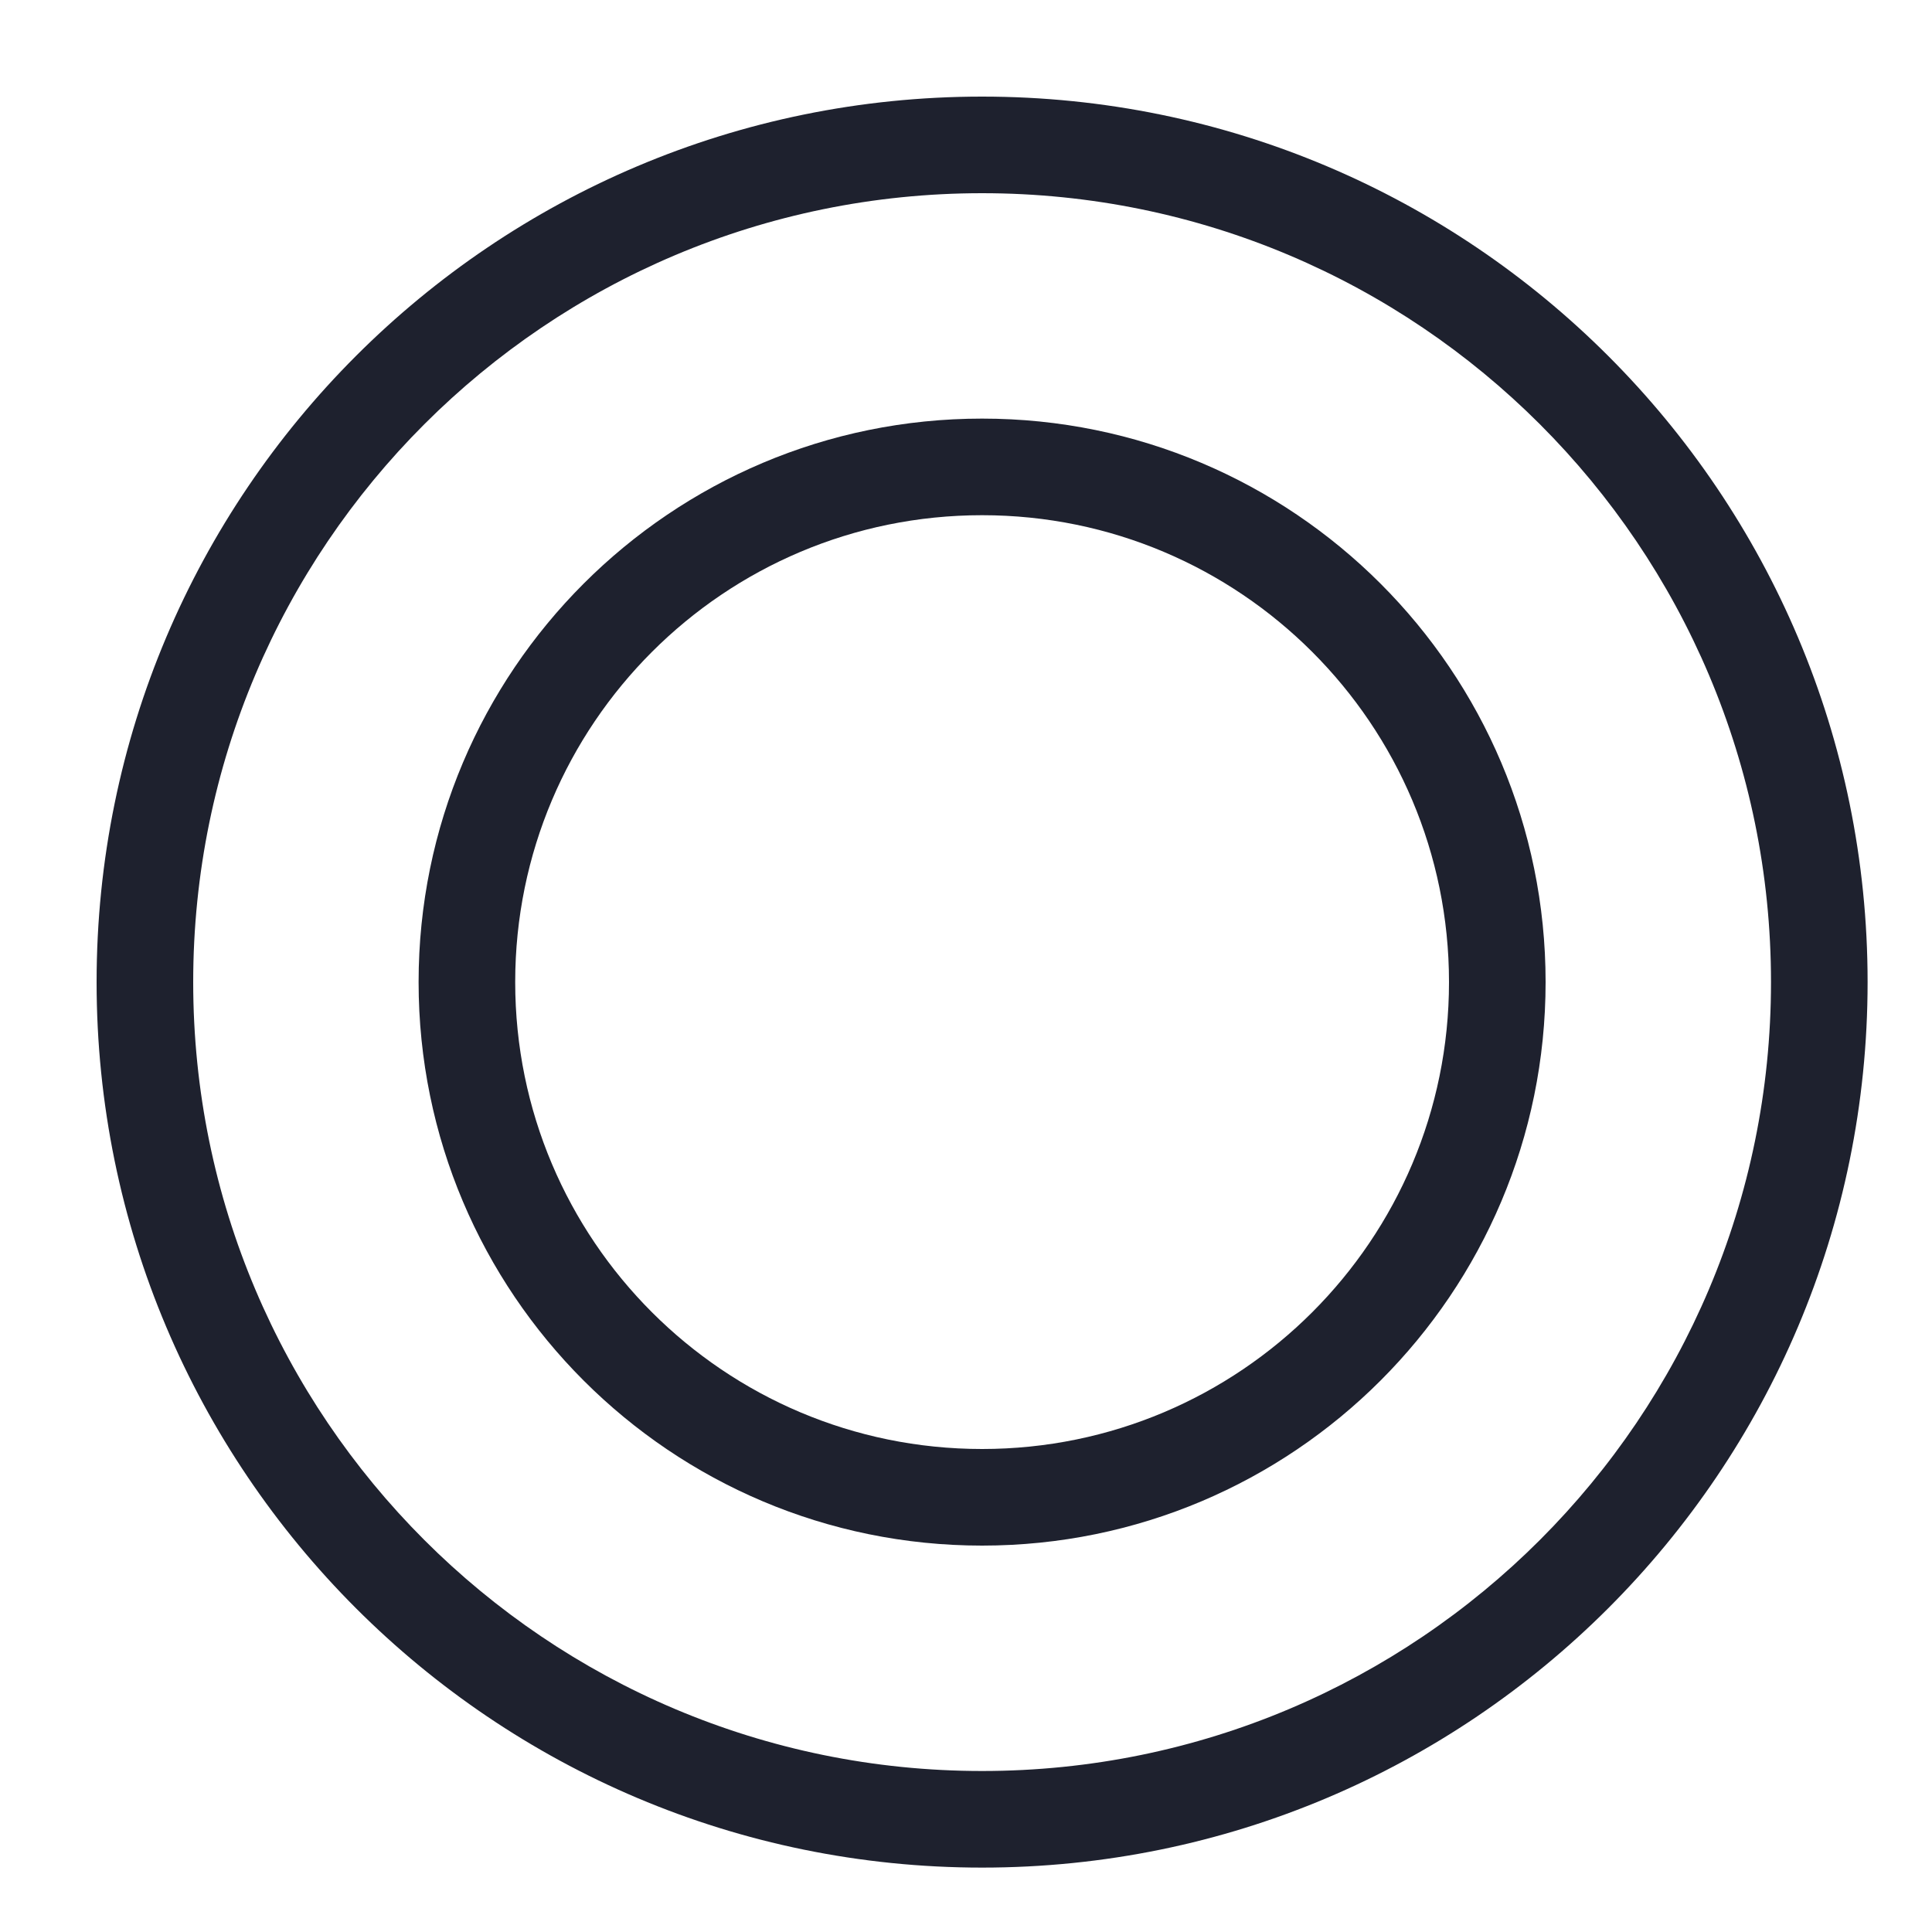
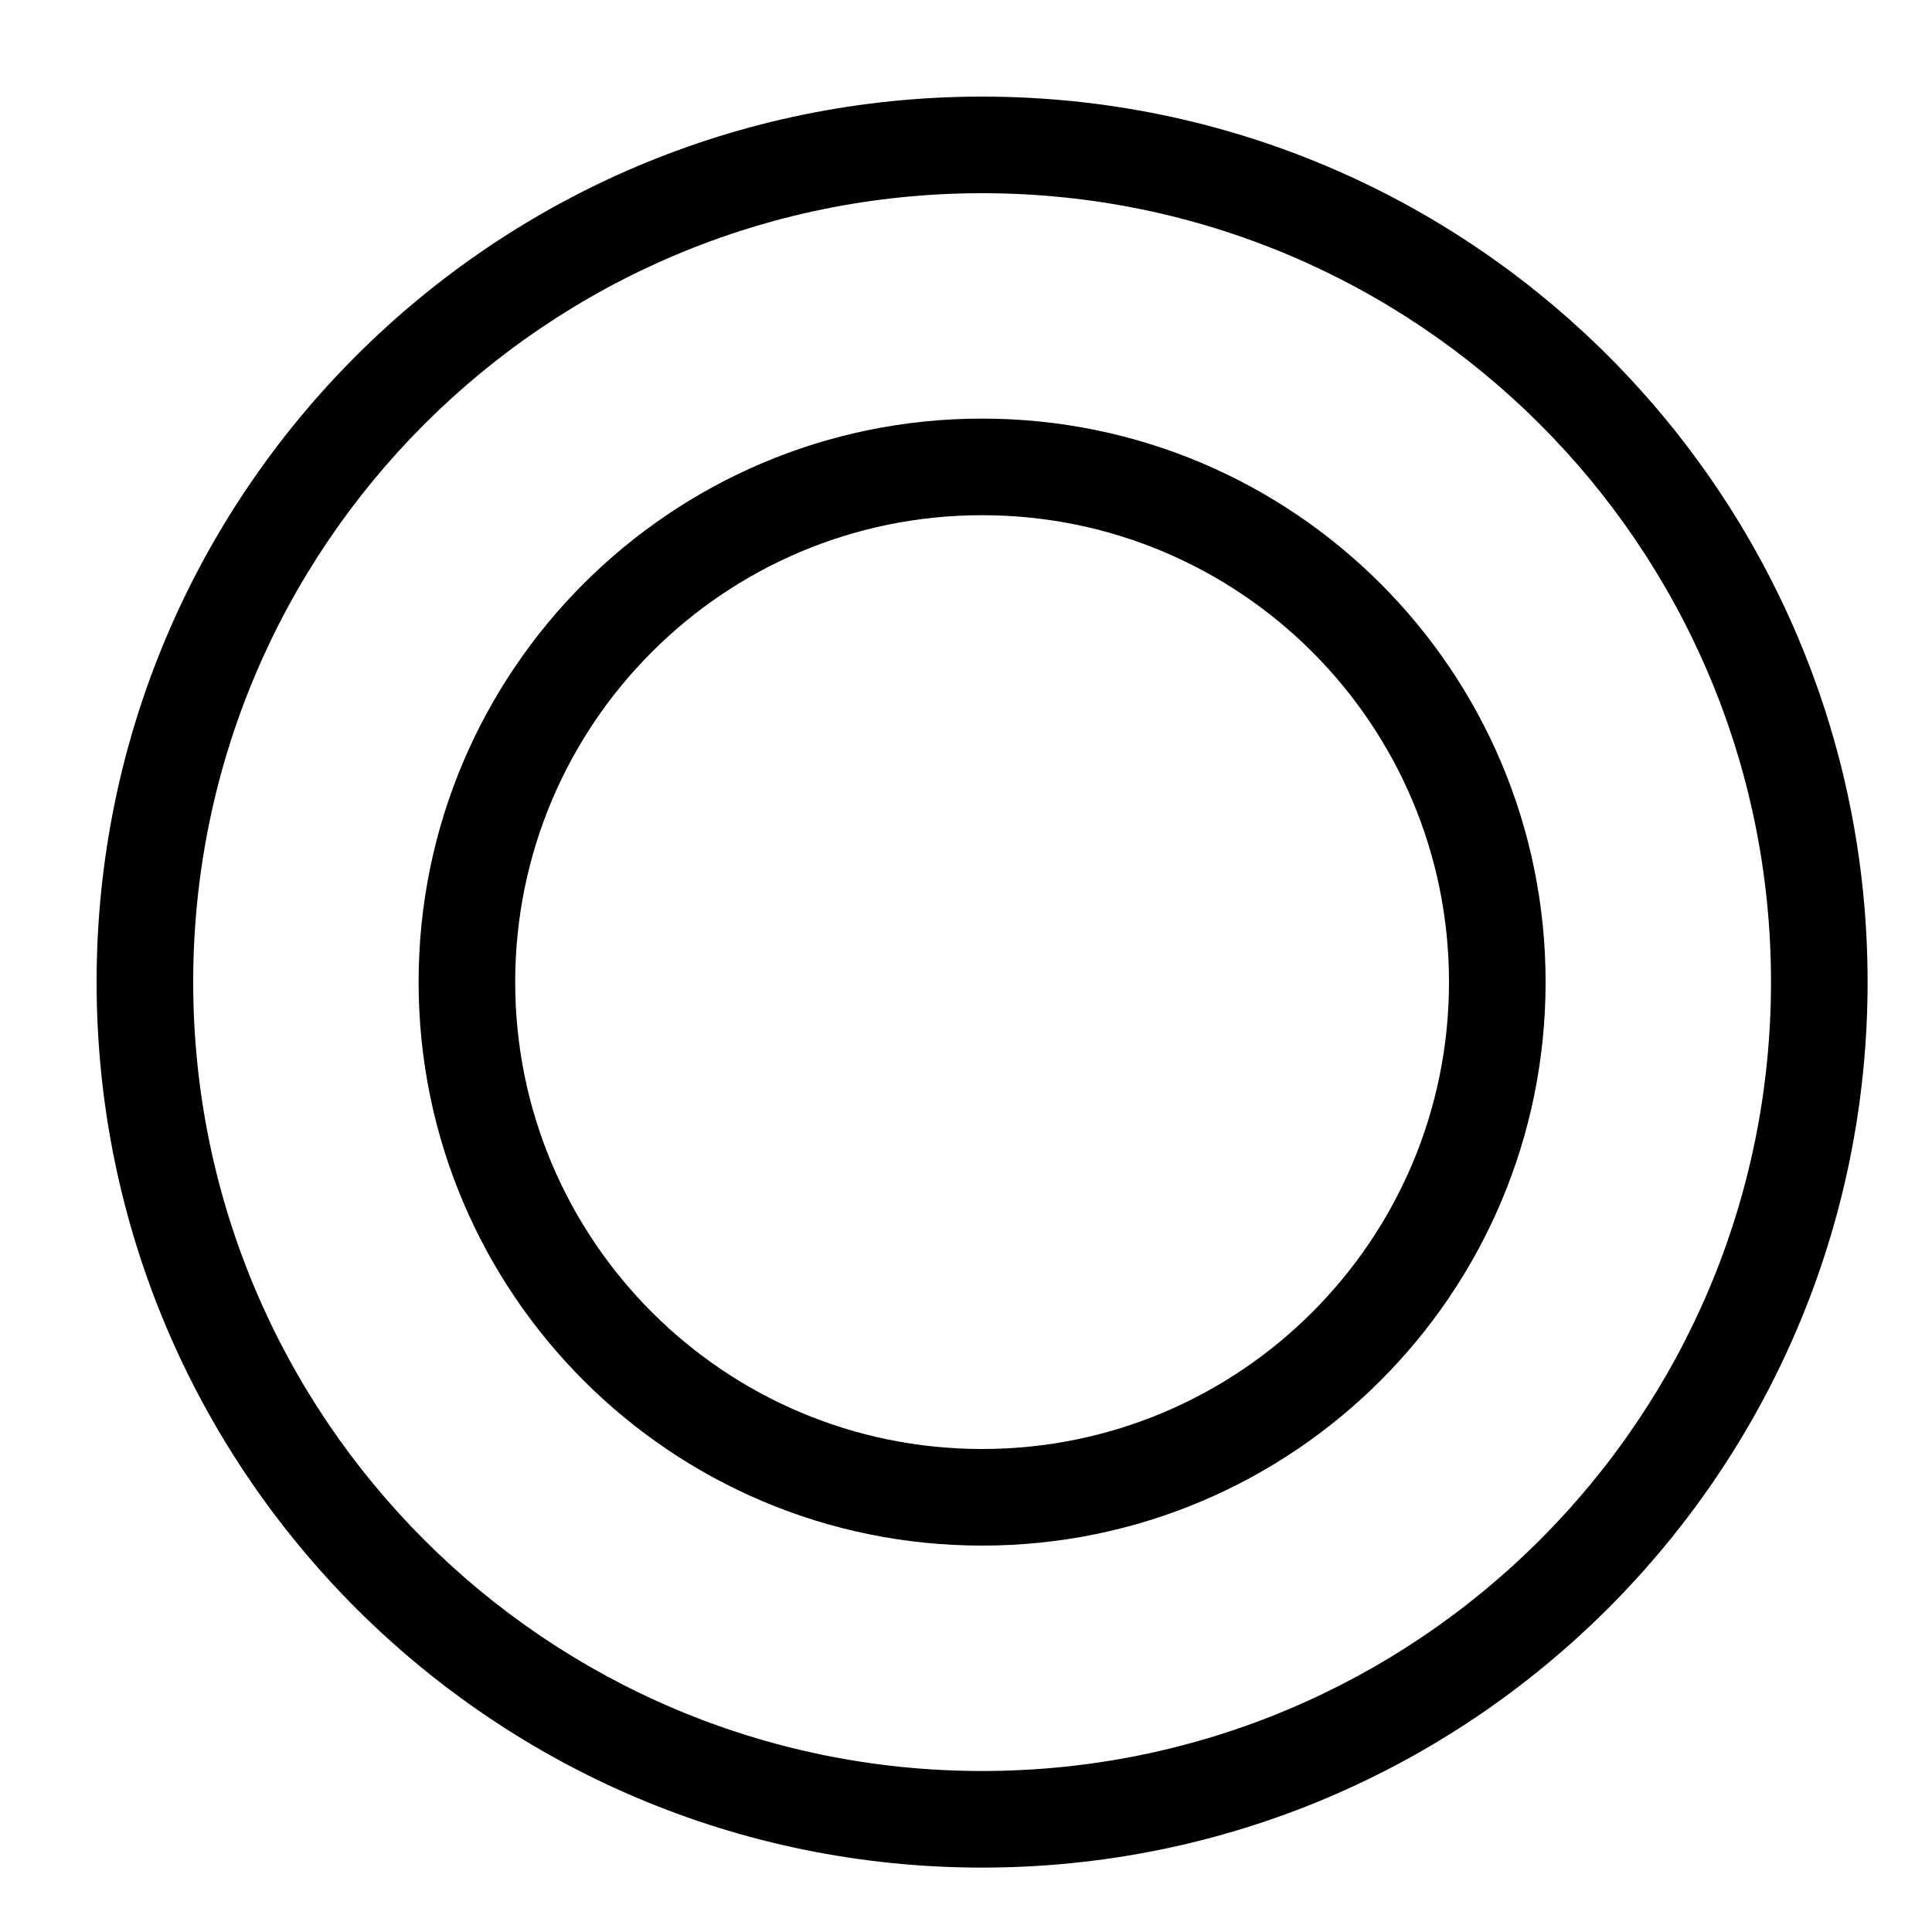
- <svg xmlns="http://www.w3.org/2000/svg" width="24" height="24" viewBox="0 0 24 24" fill="none">
-   <path fill-rule="evenodd" clip-rule="evenodd" d="M12.2 22C17.612 22 22 17.613 22 12.2C22 6.788 17.612 2.4 12.2 2.4C6.788 2.4 2.4 6.788 2.4 12.2C2.4 17.613 6.788 22 12.2 22ZM12.2 23.2C18.275 23.2 23.2 18.275 23.2 12.2C23.2 6.125 18.275 1.2 12.2 1.2C6.125 1.2 1.2 6.125 1.2 12.2C1.2 18.275 6.125 23.2 12.2 23.2Z" fill="#1E212E" />
-   <path fill-rule="evenodd" clip-rule="evenodd" d="M12.2 18C15.403 18 18 15.403 18 12.2C18 8.996 15.403 6.4 12.2 6.4C8.996 6.4 6.4 8.996 6.4 12.2C6.4 15.403 8.996 18 12.2 18ZM12.2 19.2C16.066 19.2 19.2 16.066 19.2 12.2C19.2 8.334 16.066 5.2 12.2 5.2C8.334 5.2 5.2 8.334 5.2 12.2C5.2 16.066 8.334 19.2 12.2 19.2Z" fill="#1E212E" />
+ <svg xmlns="http://www.w3.org/2000/svg" width="24" height="24" viewBox="0 0 24 24">
+   <path fill-rule="evenodd" clip-rule="evenodd" d="M12.2 22C17.612 22 22 17.613 22 12.2C22 6.788 17.612 2.4 12.2 2.4C6.788 2.4 2.4 6.788 2.4 12.2C2.4 17.613 6.788 22 12.2 22ZM12.2 23.2C18.275 23.2 23.2 18.275 23.2 12.2C23.2 6.125 18.275 1.2 12.2 1.2C6.125 1.2 1.2 6.125 1.2 12.2C1.2 18.275 6.125 23.2 12.2 23.2Z" />
+   <path fill-rule="evenodd" clip-rule="evenodd" d="M12.2 18C15.403 18 18 15.403 18 12.2C18 8.996 15.403 6.4 12.2 6.4C8.996 6.4 6.4 8.996 6.4 12.2C6.4 15.403 8.996 18 12.2 18ZM12.2 19.2C16.066 19.2 19.2 16.066 19.2 12.2C19.2 8.334 16.066 5.2 12.2 5.2C8.334 5.2 5.2 8.334 5.2 12.2C5.2 16.066 8.334 19.2 12.2 19.2Z" />
</svg>
